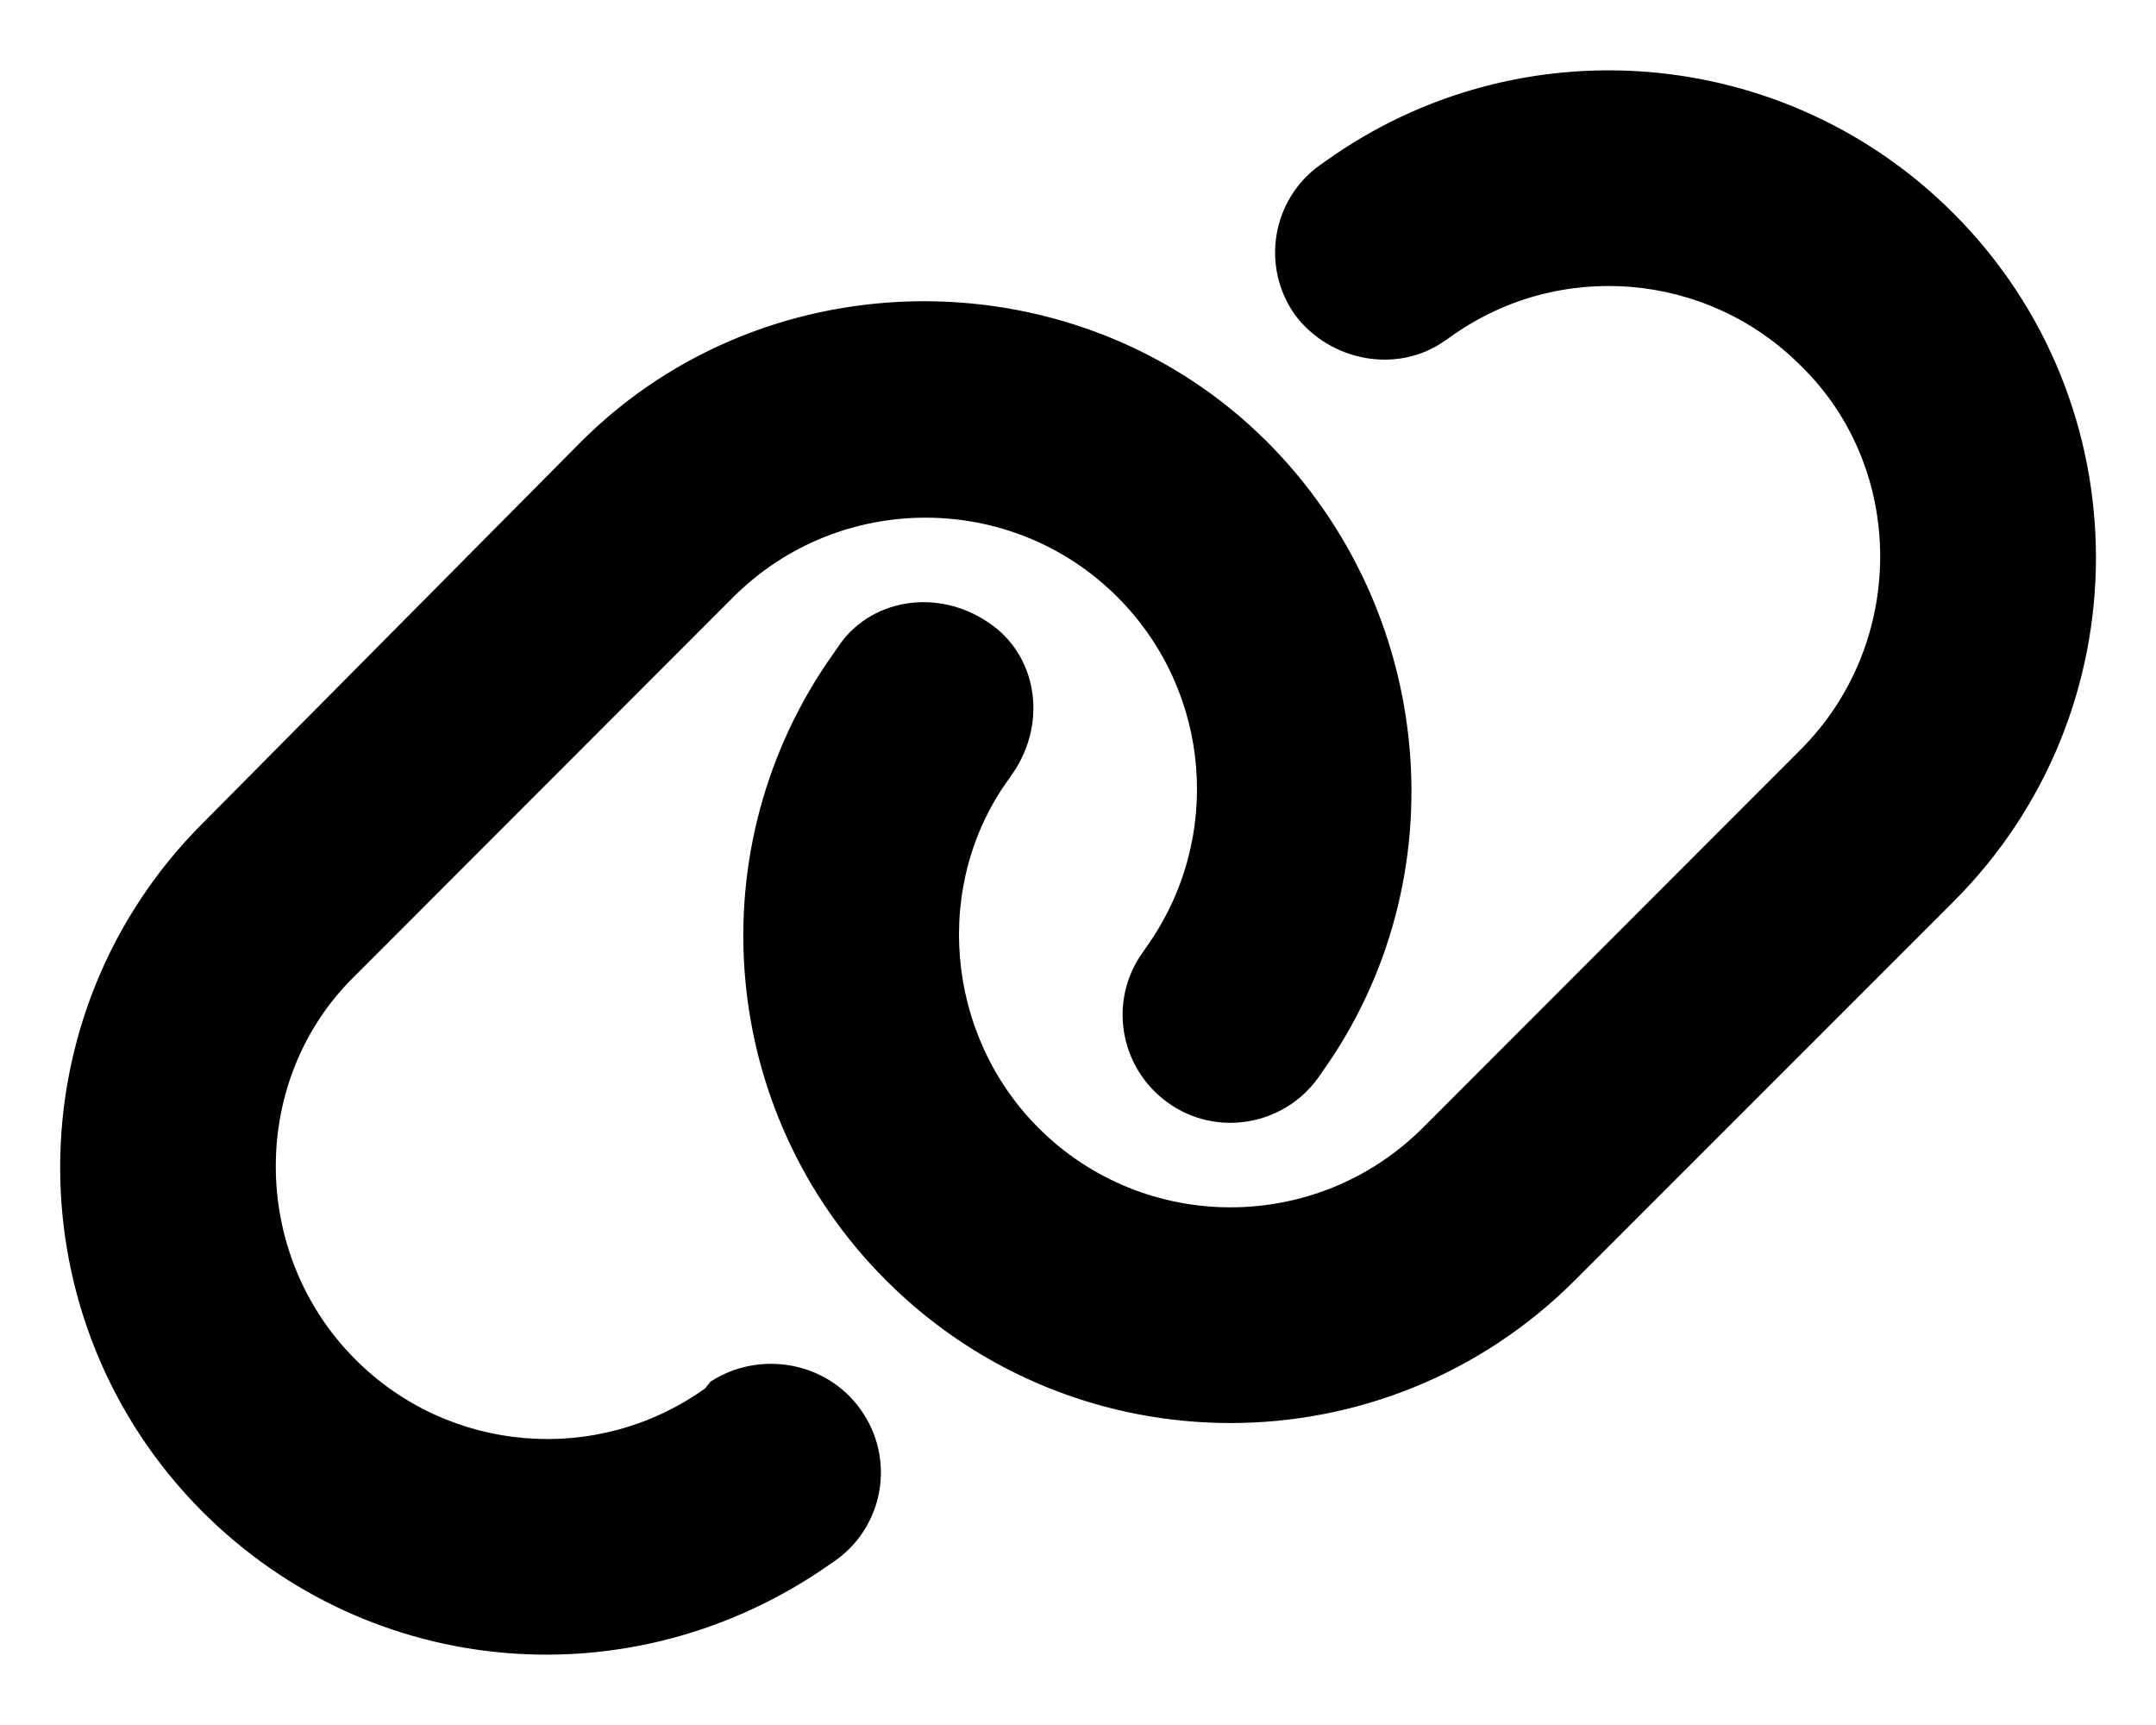
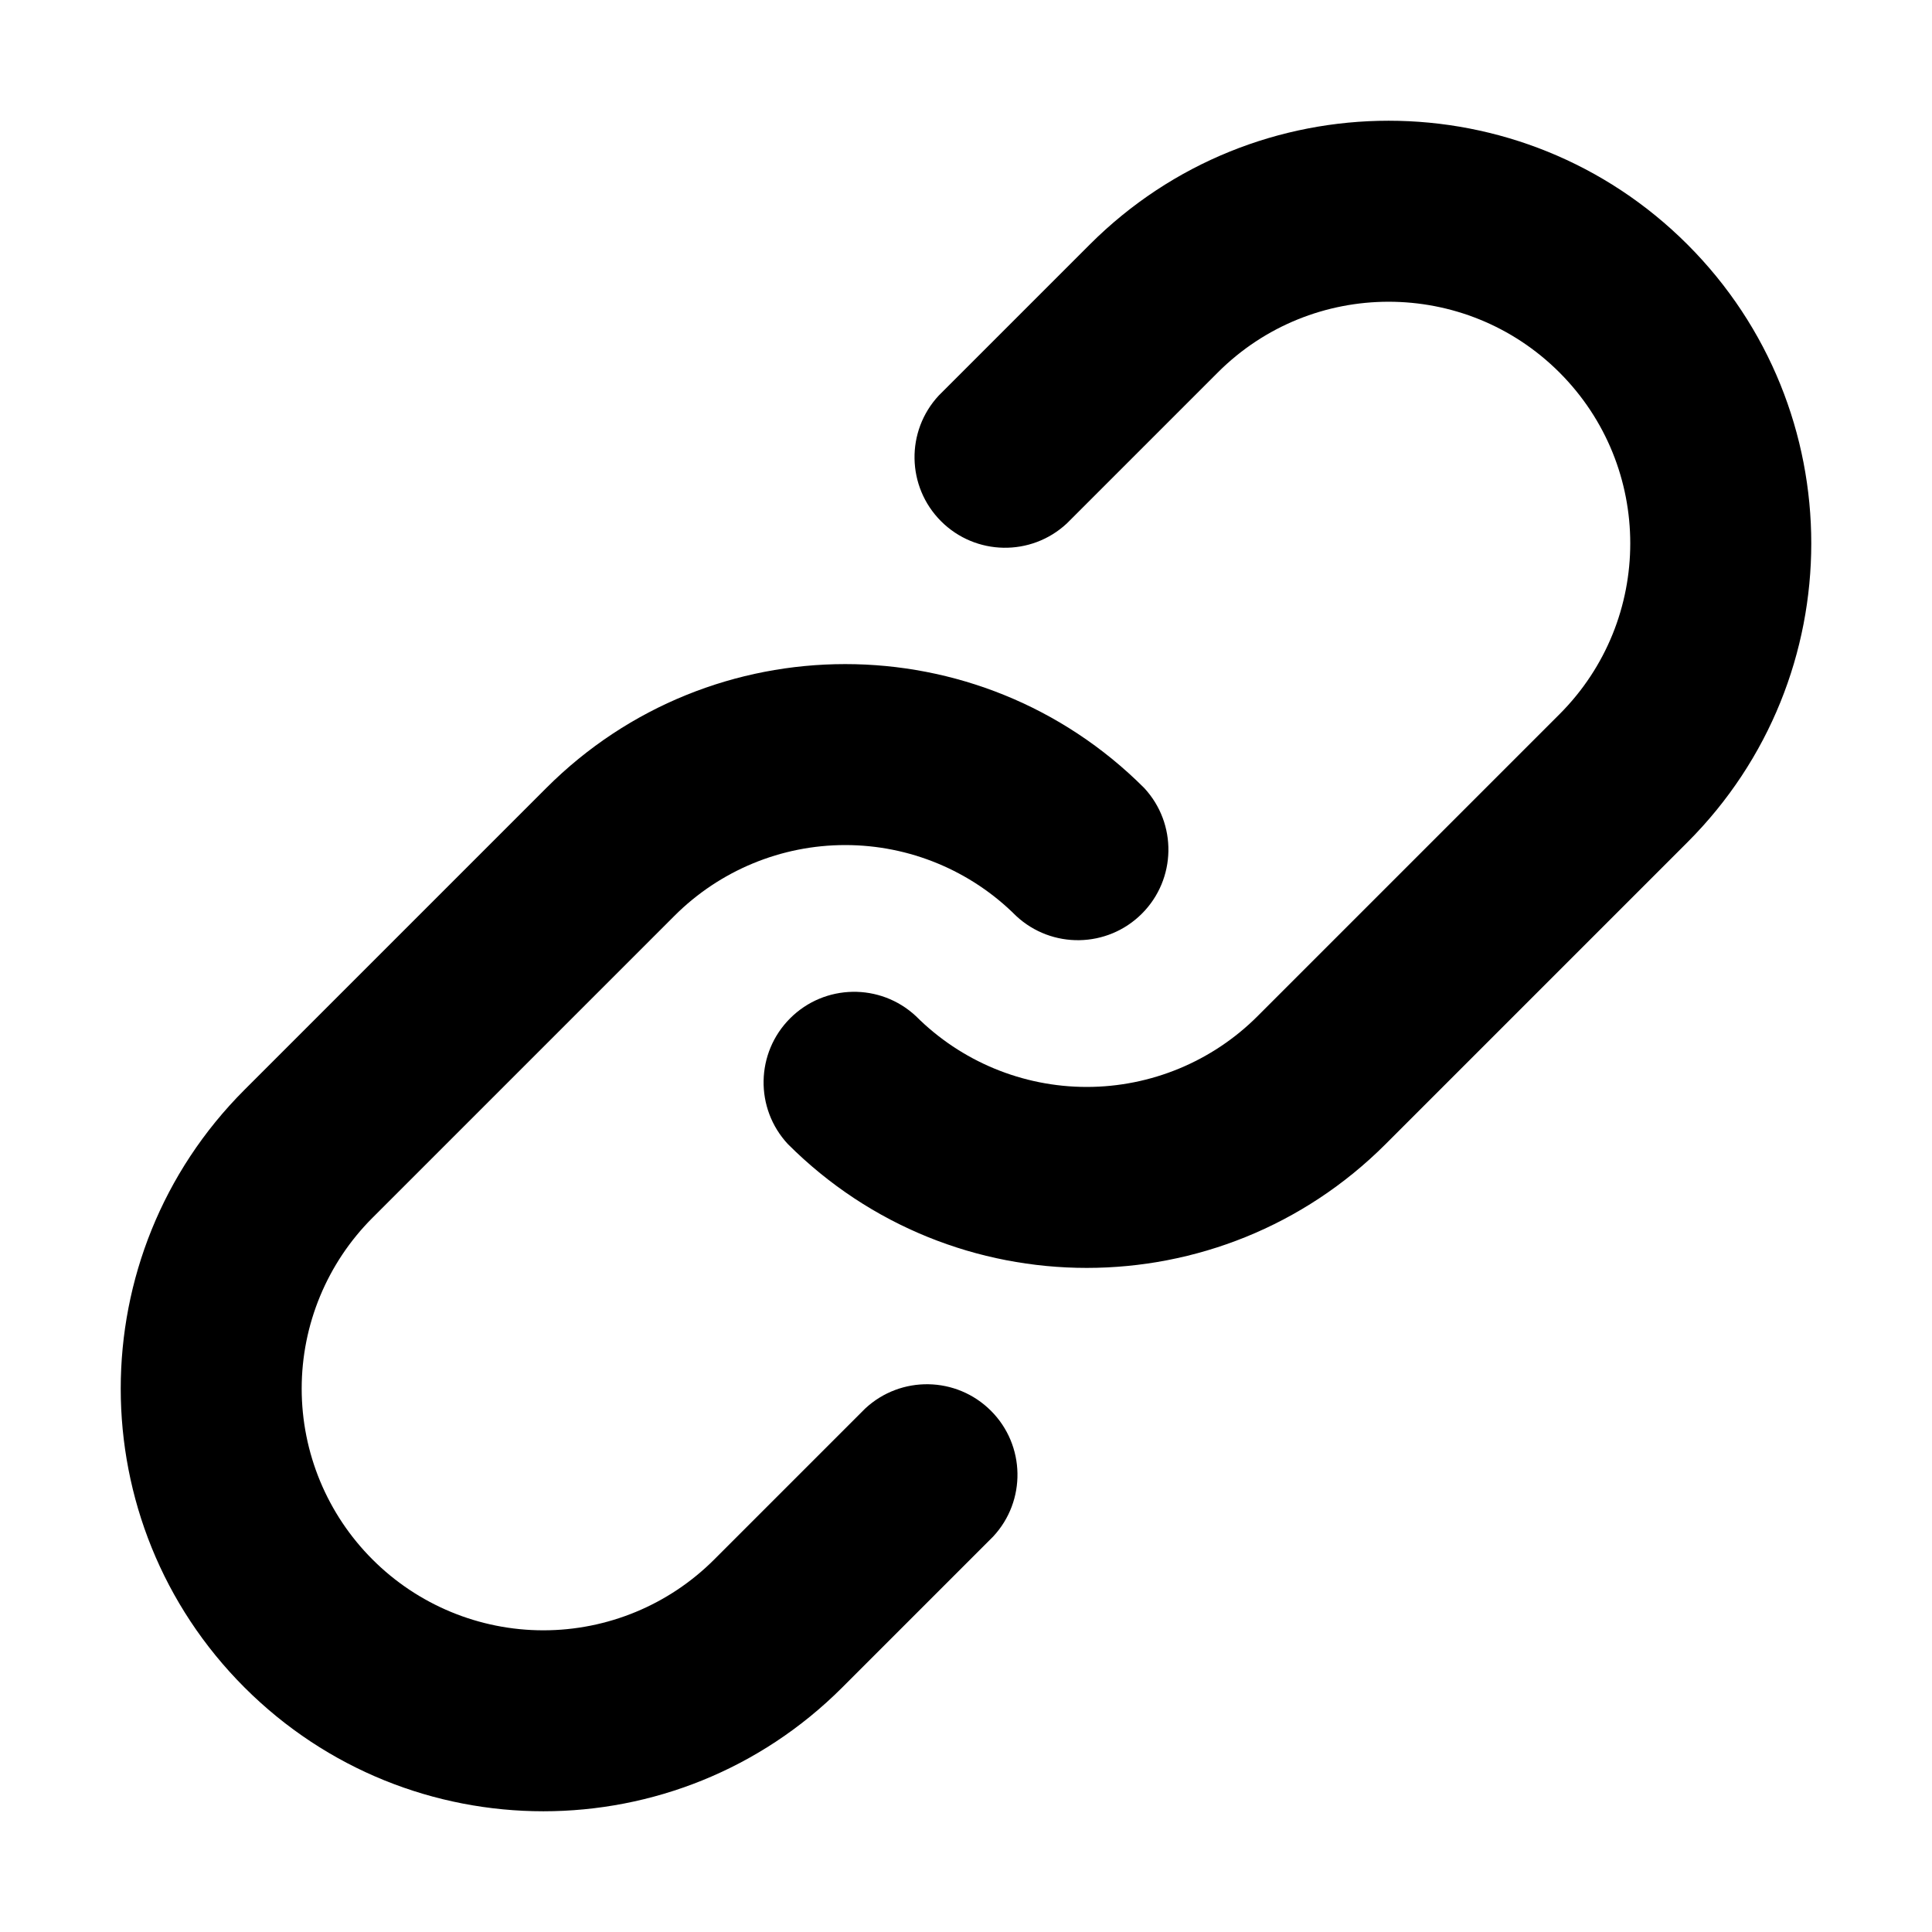
- <svg fill="currentColor" viewBox="0 0 640 512">
-   <path d="M172.5 131.1c55.6-55.59 148-55.59 203.6 0 50 50 57.4 129.7 16.3 187.2l-1.1 1.6c-10.3 14.3-30.3 17.7-44.6 7.4-14.4-10.3-17.8-30.3-7.5-44.6l1.1-1.6c22.9-32.1 19.3-76-8.6-103.9-31.4-31.4-82.5-31.4-114 0L105.5 289.5c-31.51 30.6-31.51 82.5 0 114 27.8 27.9 71.8 31.5 103.8 8.6l1.6-2c14.4-9.4 34.4-6.1 44.6 8.3 10.3 14.4 7 34.4-7.4 44.7l-1.6 1.1c-58.4 41.1-136.3 34.5-186.29-15.4-56.469-56.5-56.469-148.1 0-204.5L172.5 131.1zm295 248.9c-56.5 56.5-148 56.5-204.5 0-50-50-56.5-128.8-15.4-186.3l1.1-1.6c9.4-14.3 29.4-17.7 44.6-7.4 14.4 9.4 17.8 29.4 7.5 44.6l-1.1 1.6c-22.9 31.2-19.3 76 8.6 103.9 31.4 31.4 82.5 31.4 114 0l112.2-112.3c31.5-31.5 31.5-83.4 0-114-27.8-27.87-71.8-31.51-103.8-8.6l-1.6 1.1c-14.4 10.3-34.4 6.1-44.6-7.42-10.3-14.38-7-34.37 7.4-44.64l1.6-1.12C451 6.731 529.8 13.25 579.8 63.24c56.5 56.46 56.5 148.06 0 204.46L467.5 380z" />
+ <svg fill="currentColor" viewBox="0 0 16 16">
+   <path fill-rule="evenodd" d="M7.775 3.275a.75.75 0 001.06 1.06l1.25-1.25a2 2 0 112.83 2.83l-2.5 2.5a2 2 0 01-2.83 0 .75.75 0 00-1.06 1.06 3.5 3.5 0 004.95 0l2.5-2.5a3.5 3.5 0 00-4.95-4.95l-1.25 1.25zm-4.69 9.64a2 2 0 010-2.83l2.5-2.5a2 2 0 012.83 0 .75.75 0 001.06-1.06 3.5 3.5 0 00-4.95 0l-2.5 2.5a3.5 3.5 0 004.95 4.95l1.25-1.25a.75.75 0 00-1.06-1.06l-1.25 1.25a2 2 0 01-2.83 0z" />
</svg>
